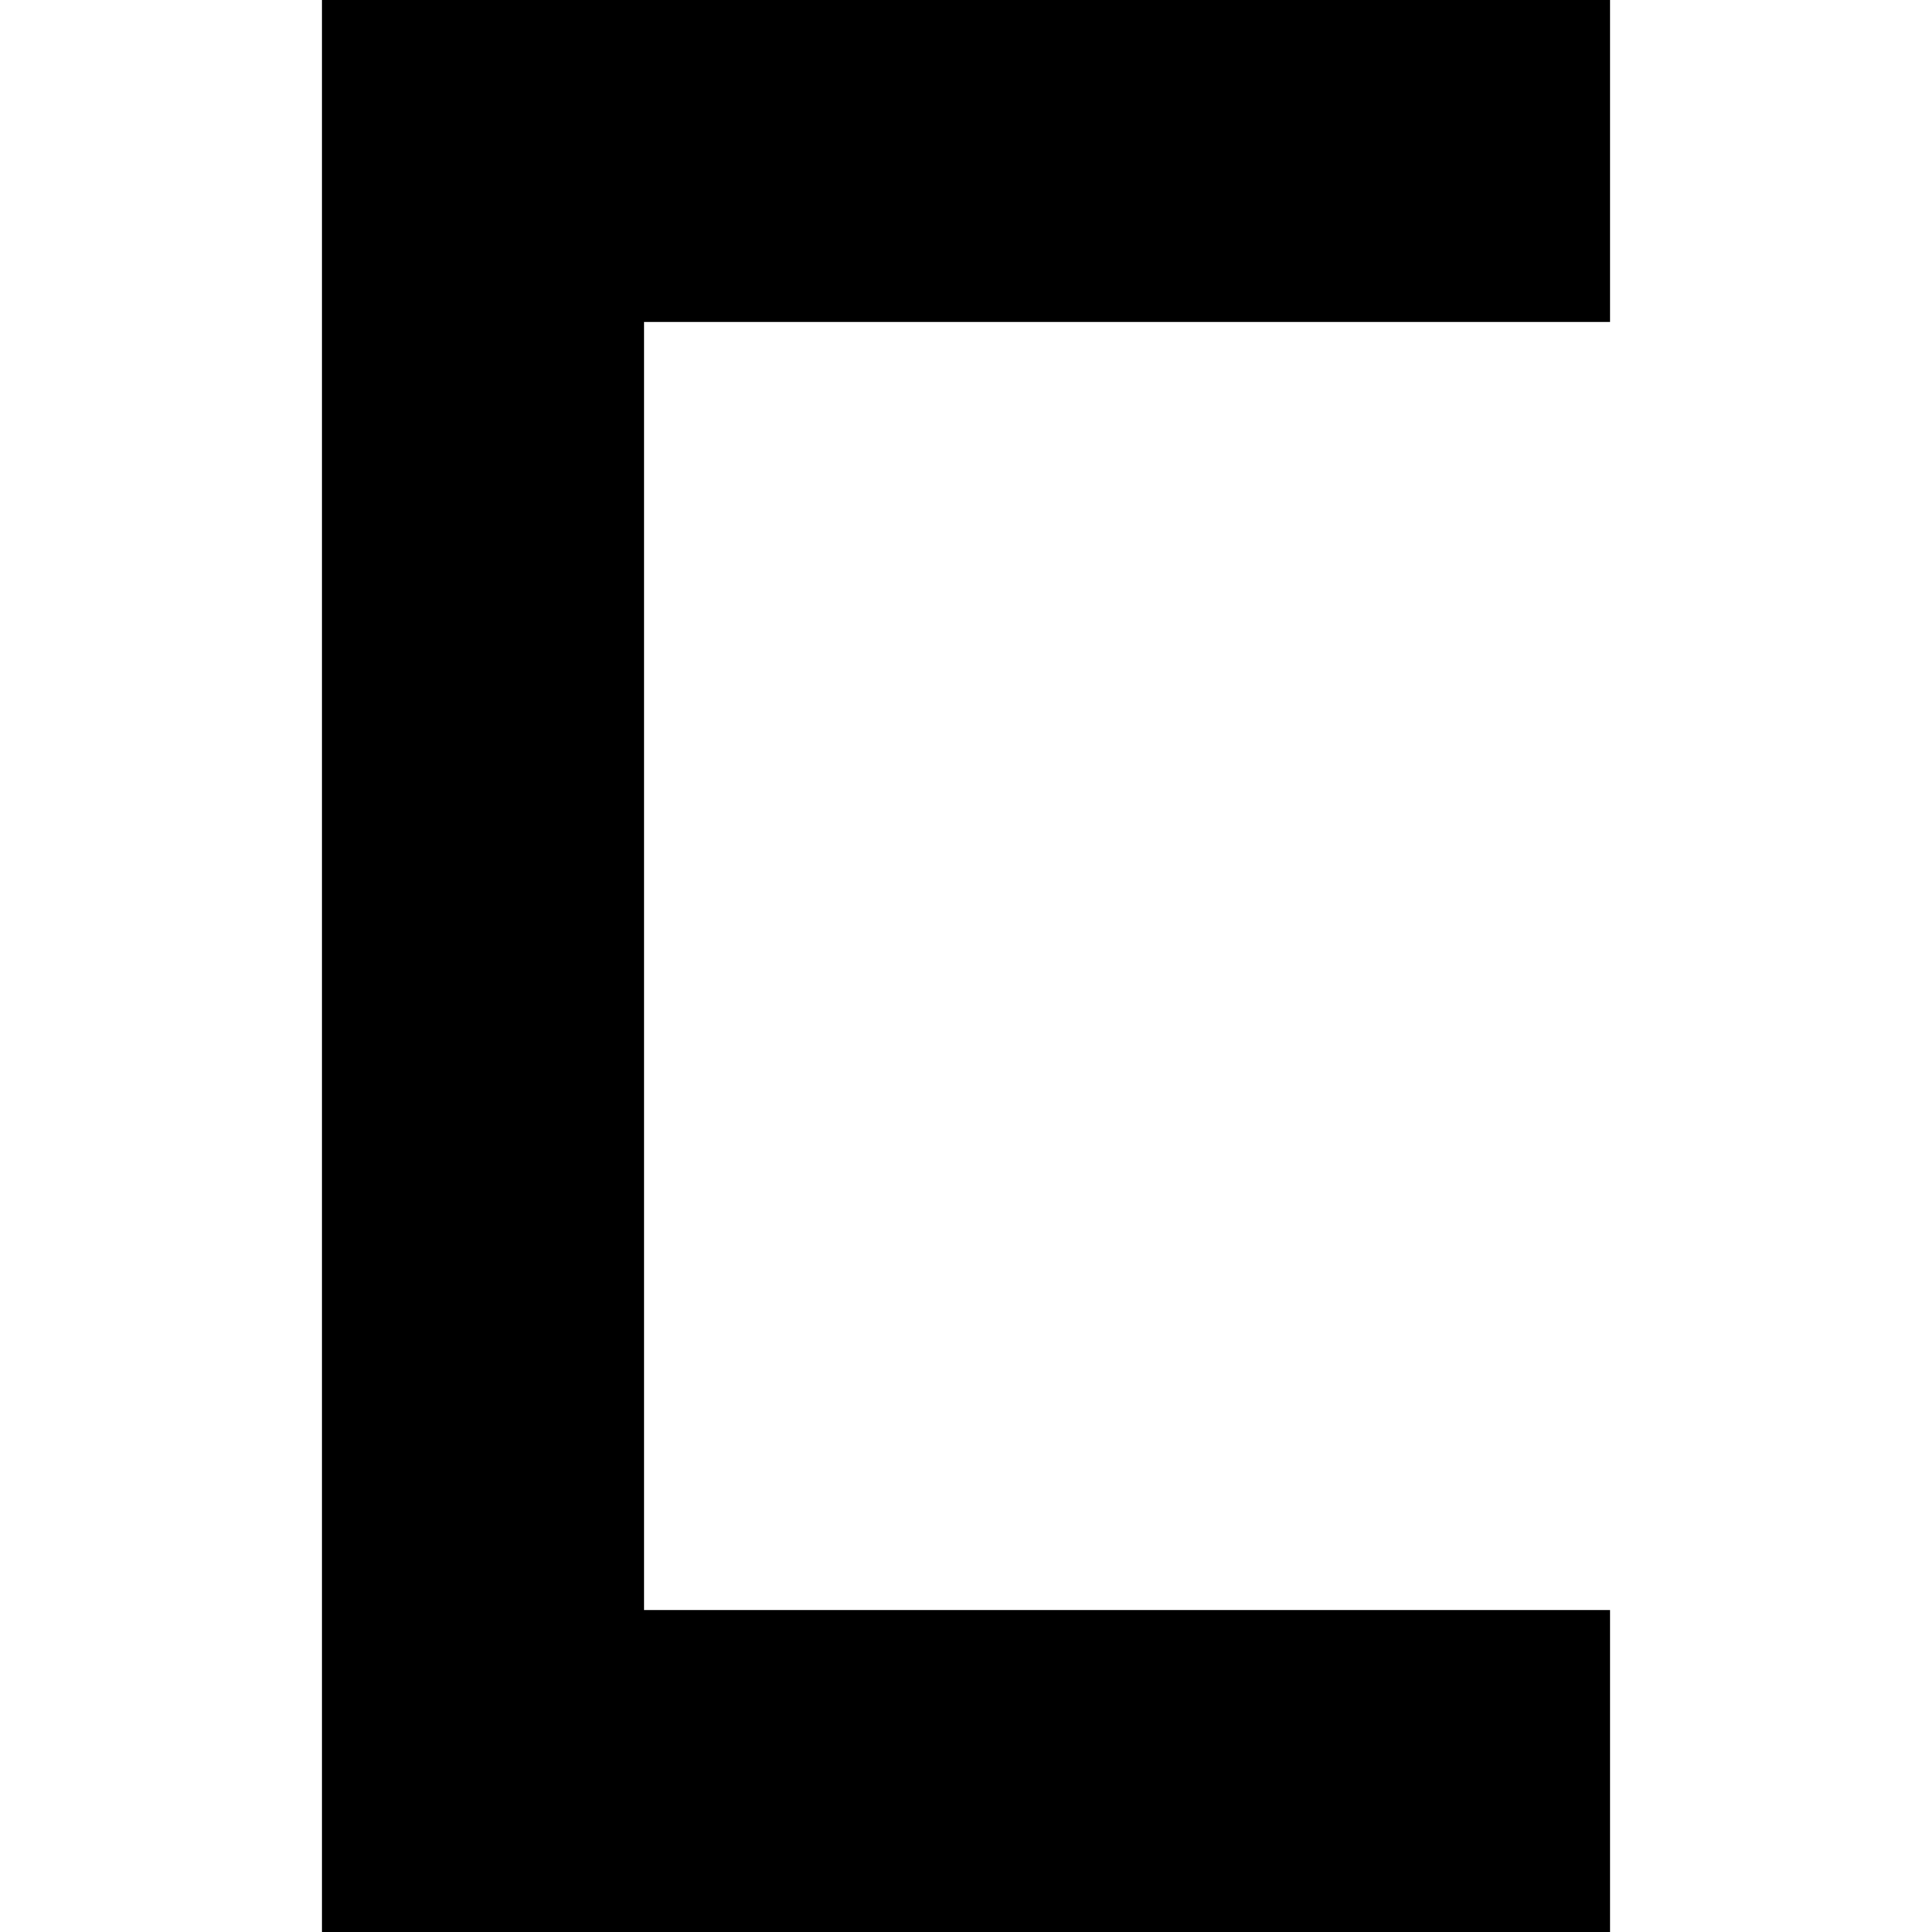
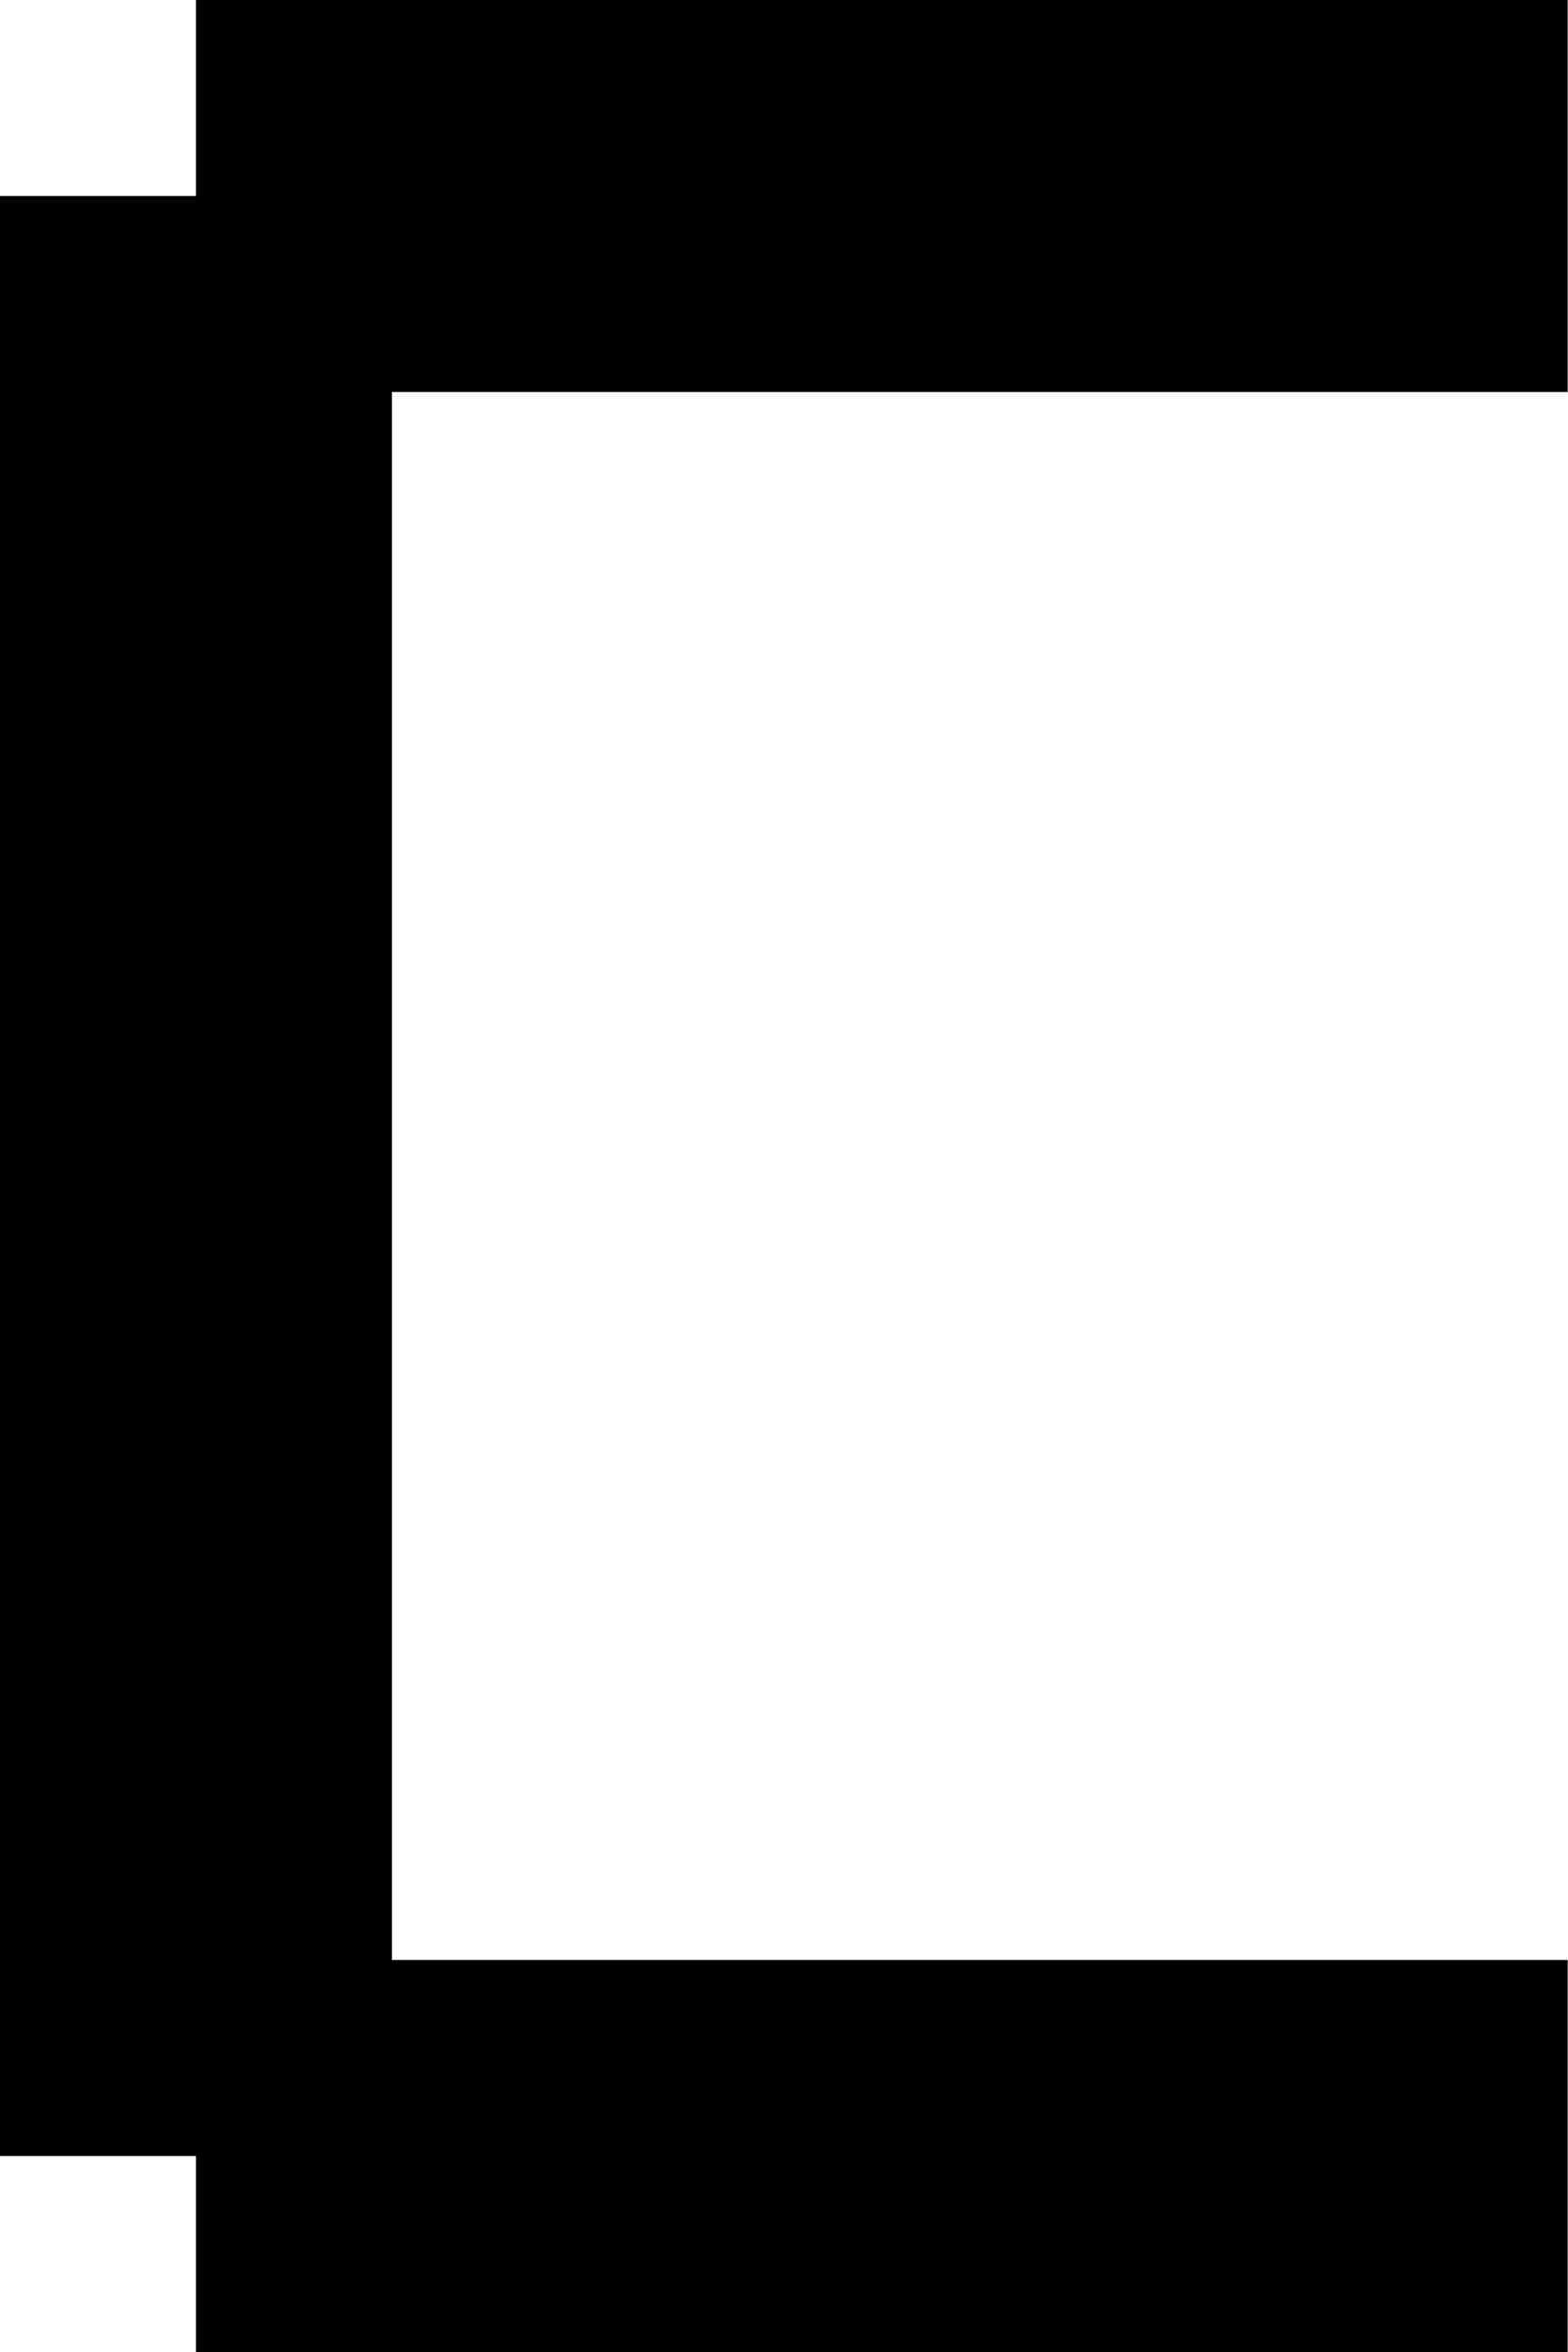
- <svg xmlns="http://www.w3.org/2000/svg" width="768" height="768" viewBox="0 0 768 768" version="1.1" id="svg100">
+ <svg xmlns="http://www.w3.org/2000/svg" width="512" height="768" viewBox="0 0 512 768" version="1.1" id="svg96">
  <defs id="defs2" />
-   <path id="rect4" d="M 128 0 L 128 64 L 128 128 L 128 192 L 128 256 L 128 320 L 128 384 L 128 448 L 128 512 L 128 576 L 128 640 L 128 704 L 128 768 L 192 768 L 256 768 L 320 768 L 384 768 L 448 768 L 512 768 L 576 768 L 640 768 L 640 704 L 640 640 L 576 640 L 512 640 L 448 640 L 384 640 L 320 640 L 256 640 L 256 576 L 256 512 L 256 448 L 256 384 L 256 320 L 256 256 L 256 192 L 256 128 L 320 128 L 384 128 L 448 128 L 512 128 L 576 128 L 640 128 L 640 64 L 640 0 L 576 0 L 512 0 L 448 0 L 384 0 L 320 0 L 256 0 L 192 0 L 128 0 z " />
+   <path id="rect4" d="M 64 0 L 64 64 L 0 64 L 0 128 L 0 192 L 0 256 L 0 320 L 0 384 L 0 448 L 0 512 L 0 576 L 0 640 L 0 704 L 64 704 L 64 768 L 128 768 L 192 768 L 256 768 L 320 768 L 384 768 L 448 768 L 512 768 L 512 704 L 512 640 L 448 640 L 384 640 L 320 640 L 256 640 L 192 640 L 128 640 L 128 576 L 128 512 L 128 448 L 128 384 L 128 320 L 128 256 L 128 192 L 128 128 L 192 128 L 256 128 L 320 128 L 384 128 L 448 128 L 512 128 L 512 64 L 512 0 L 448 0 L 384 0 L 320 0 L 256 0 L 192 0 L 128 0 L 64 0 z " />
</svg>
